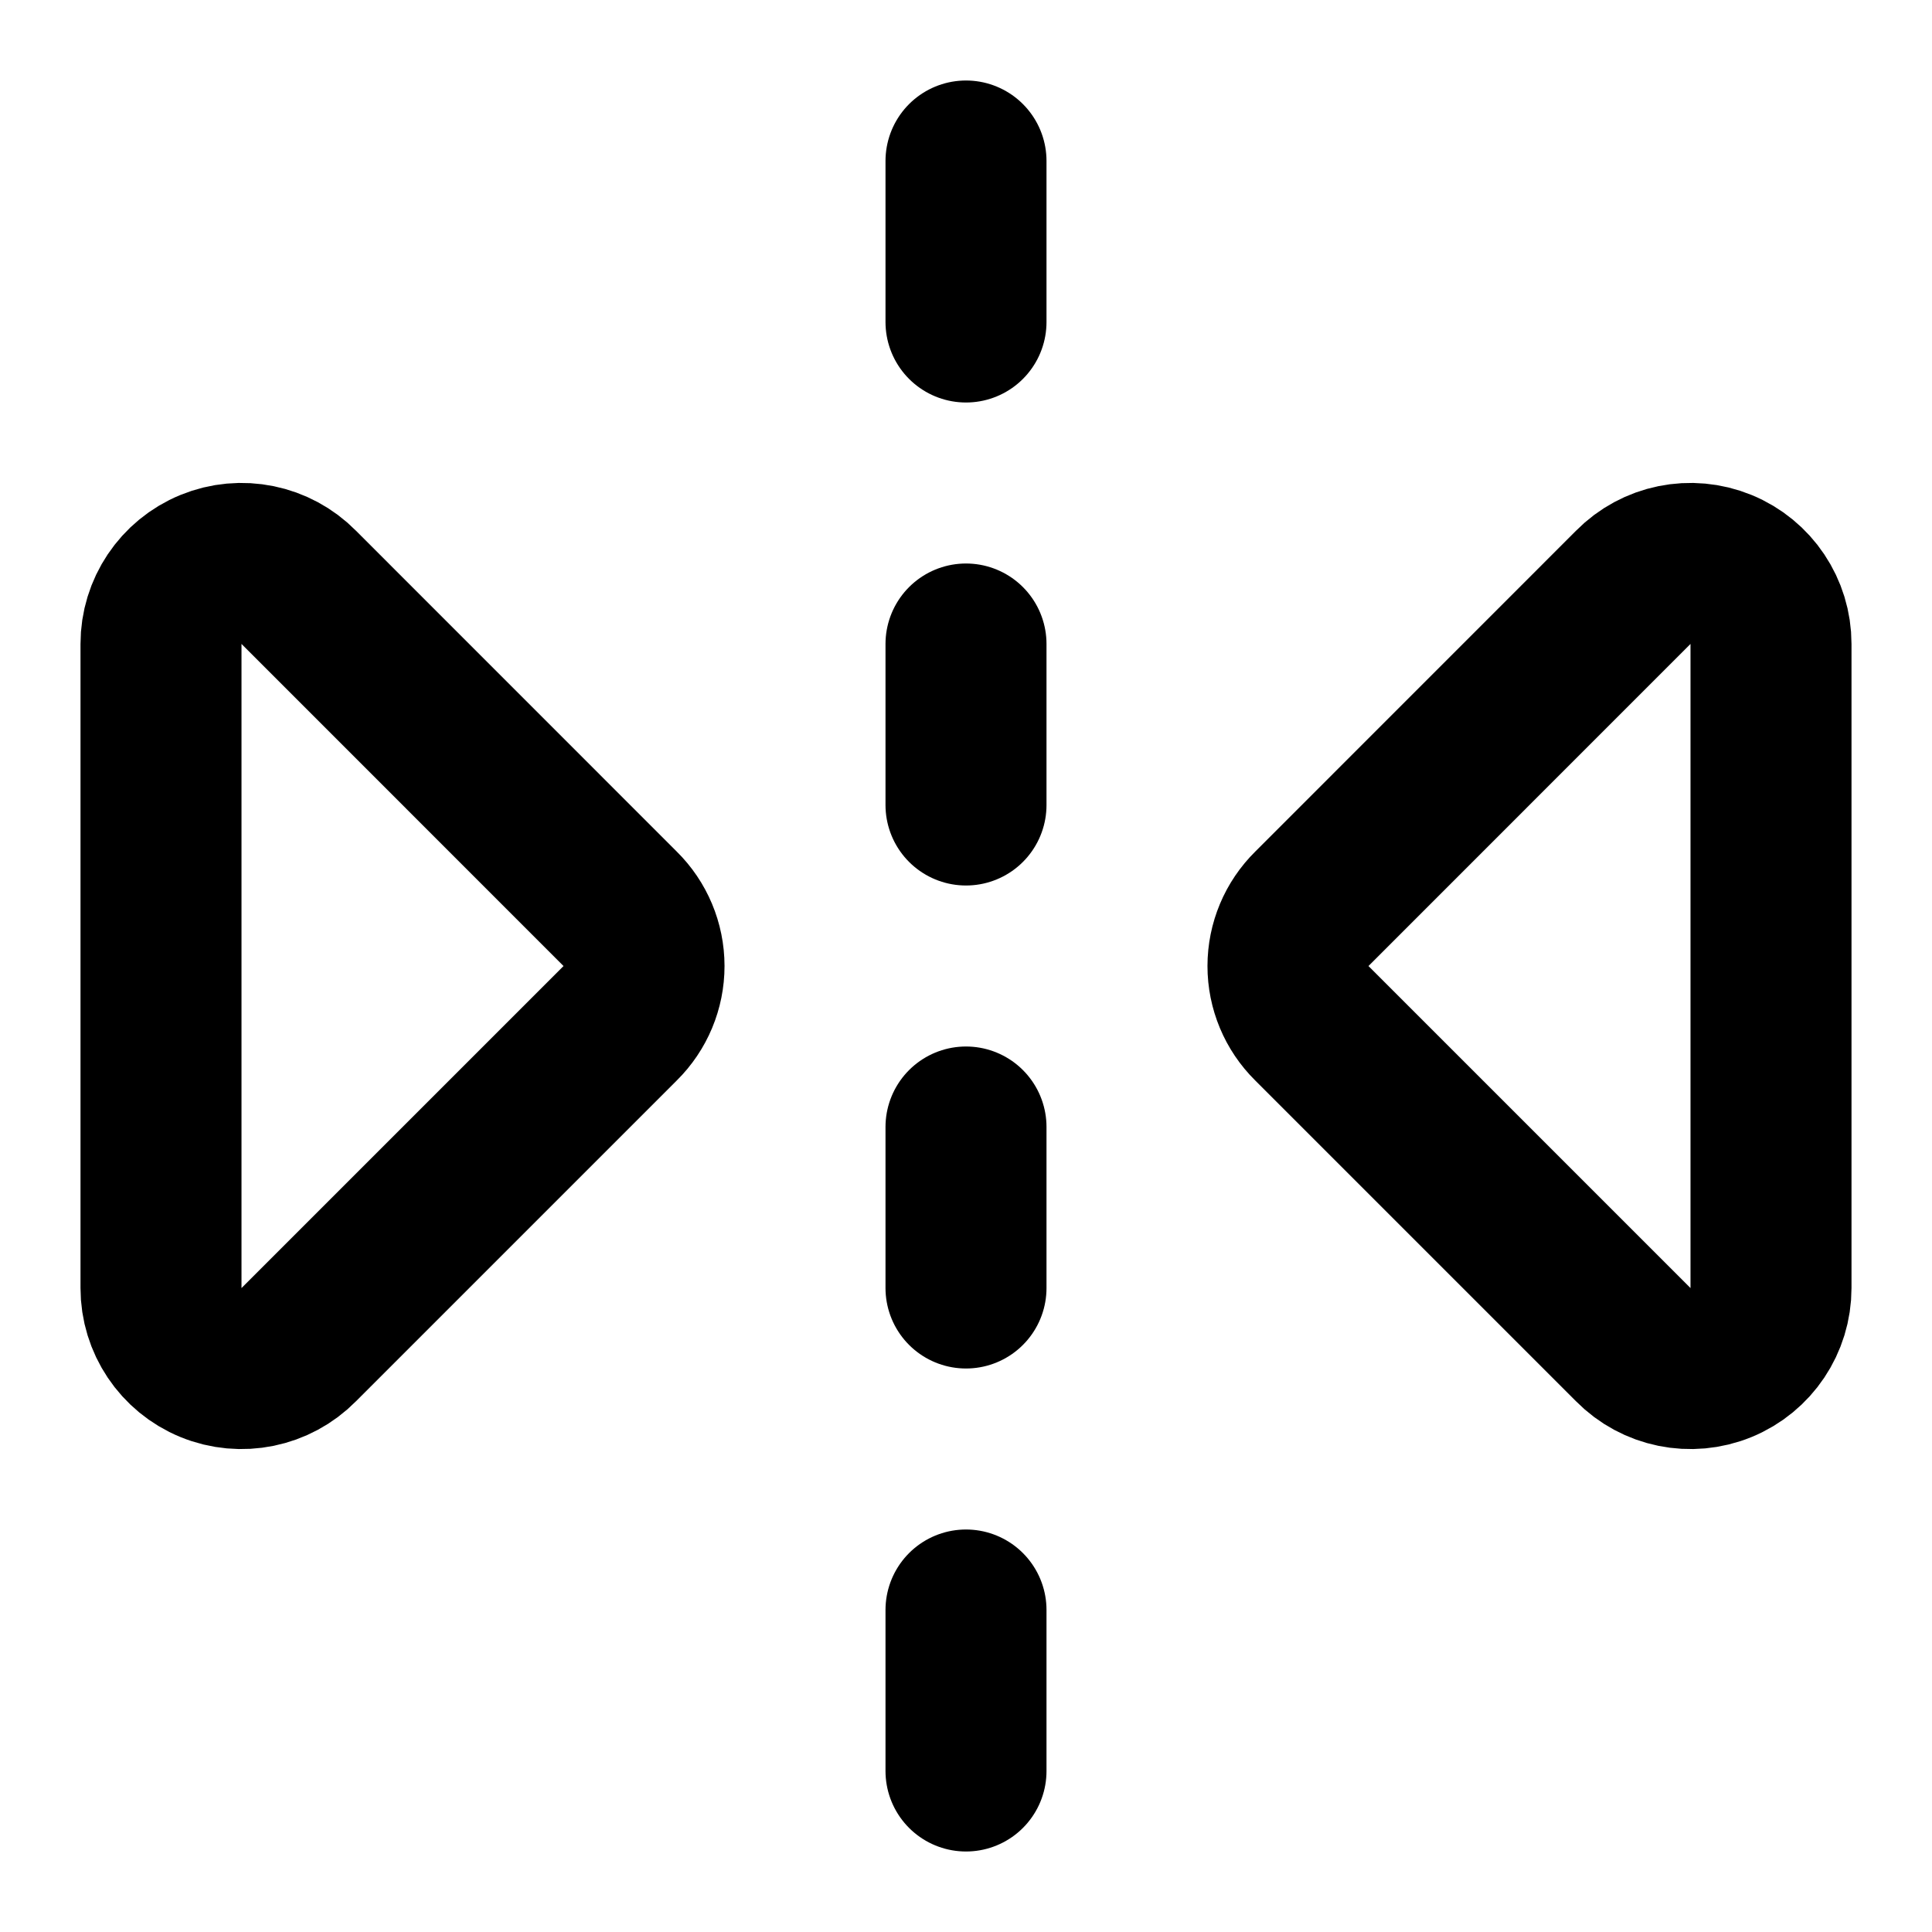
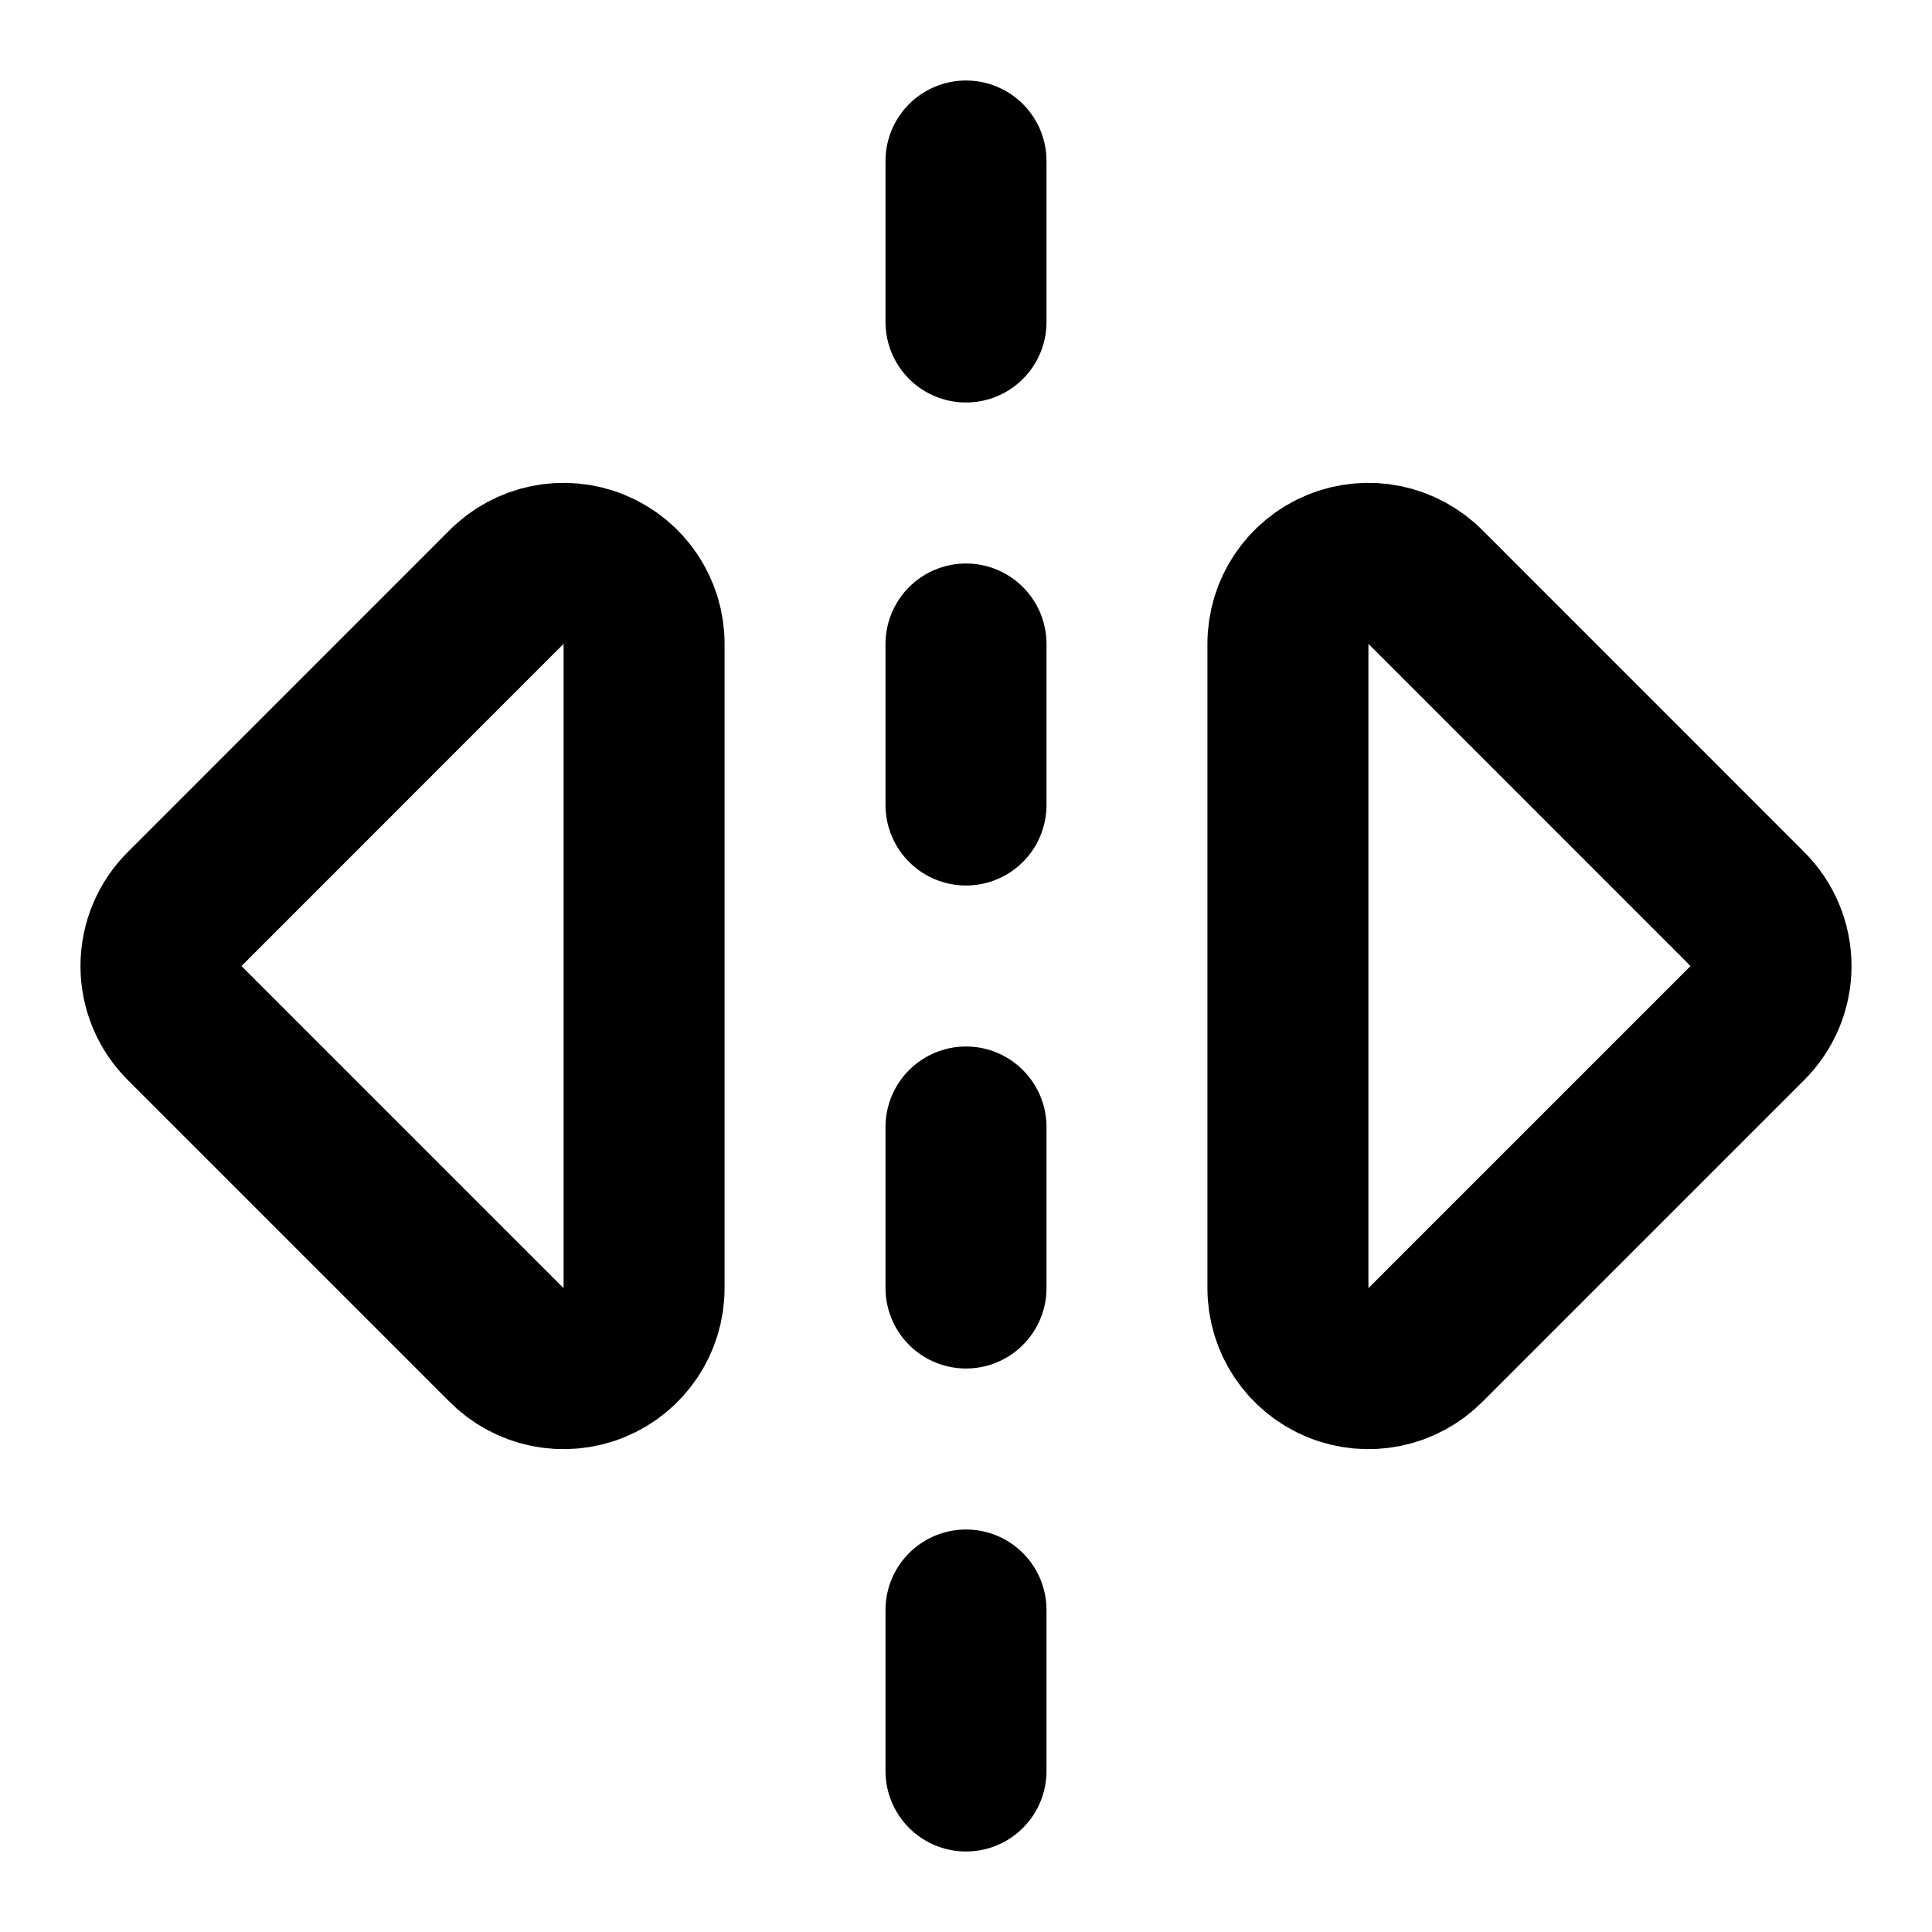
<svg xmlns="http://www.w3.org/2000/svg" viewBox="0 0 24 24" fill="none" stroke="currentColor" stroke-width="2" stroke-linecap="round" stroke-linejoin="round">
  <path d="M12 14v2" />
  <path d="M12 20v2" />
  <path d="M12 2v2" />
  <path d="M12 8v2" />
-   <path d="M20.288 16.703A1 1 0 0022 16V8a1 1 0 00-1.712-.703l-3.99 3.991a1 1 0 00-.001 1.424z" />
-   <path d="M3.712 16.703A1 1 0 012 16V8a1 1 0 011.712-.703l3.99 3.991a1 1 0 01.001 1.424z" />
+   <path d="M17.712 16.703A1 1 0 0 1 15.999 16V8a1 1 0 0 1 1.713-.703l3.99 3.991a1 1 0 0 1 .001 1.424z" />
+   <path d="M6.288 16.703A1 1 0 0 0 8.001 16V8a1 1 0 0 0-1.713-.703l-3.99 3.991a1 1 0 0 0-.001 1.424z" />
</svg>
